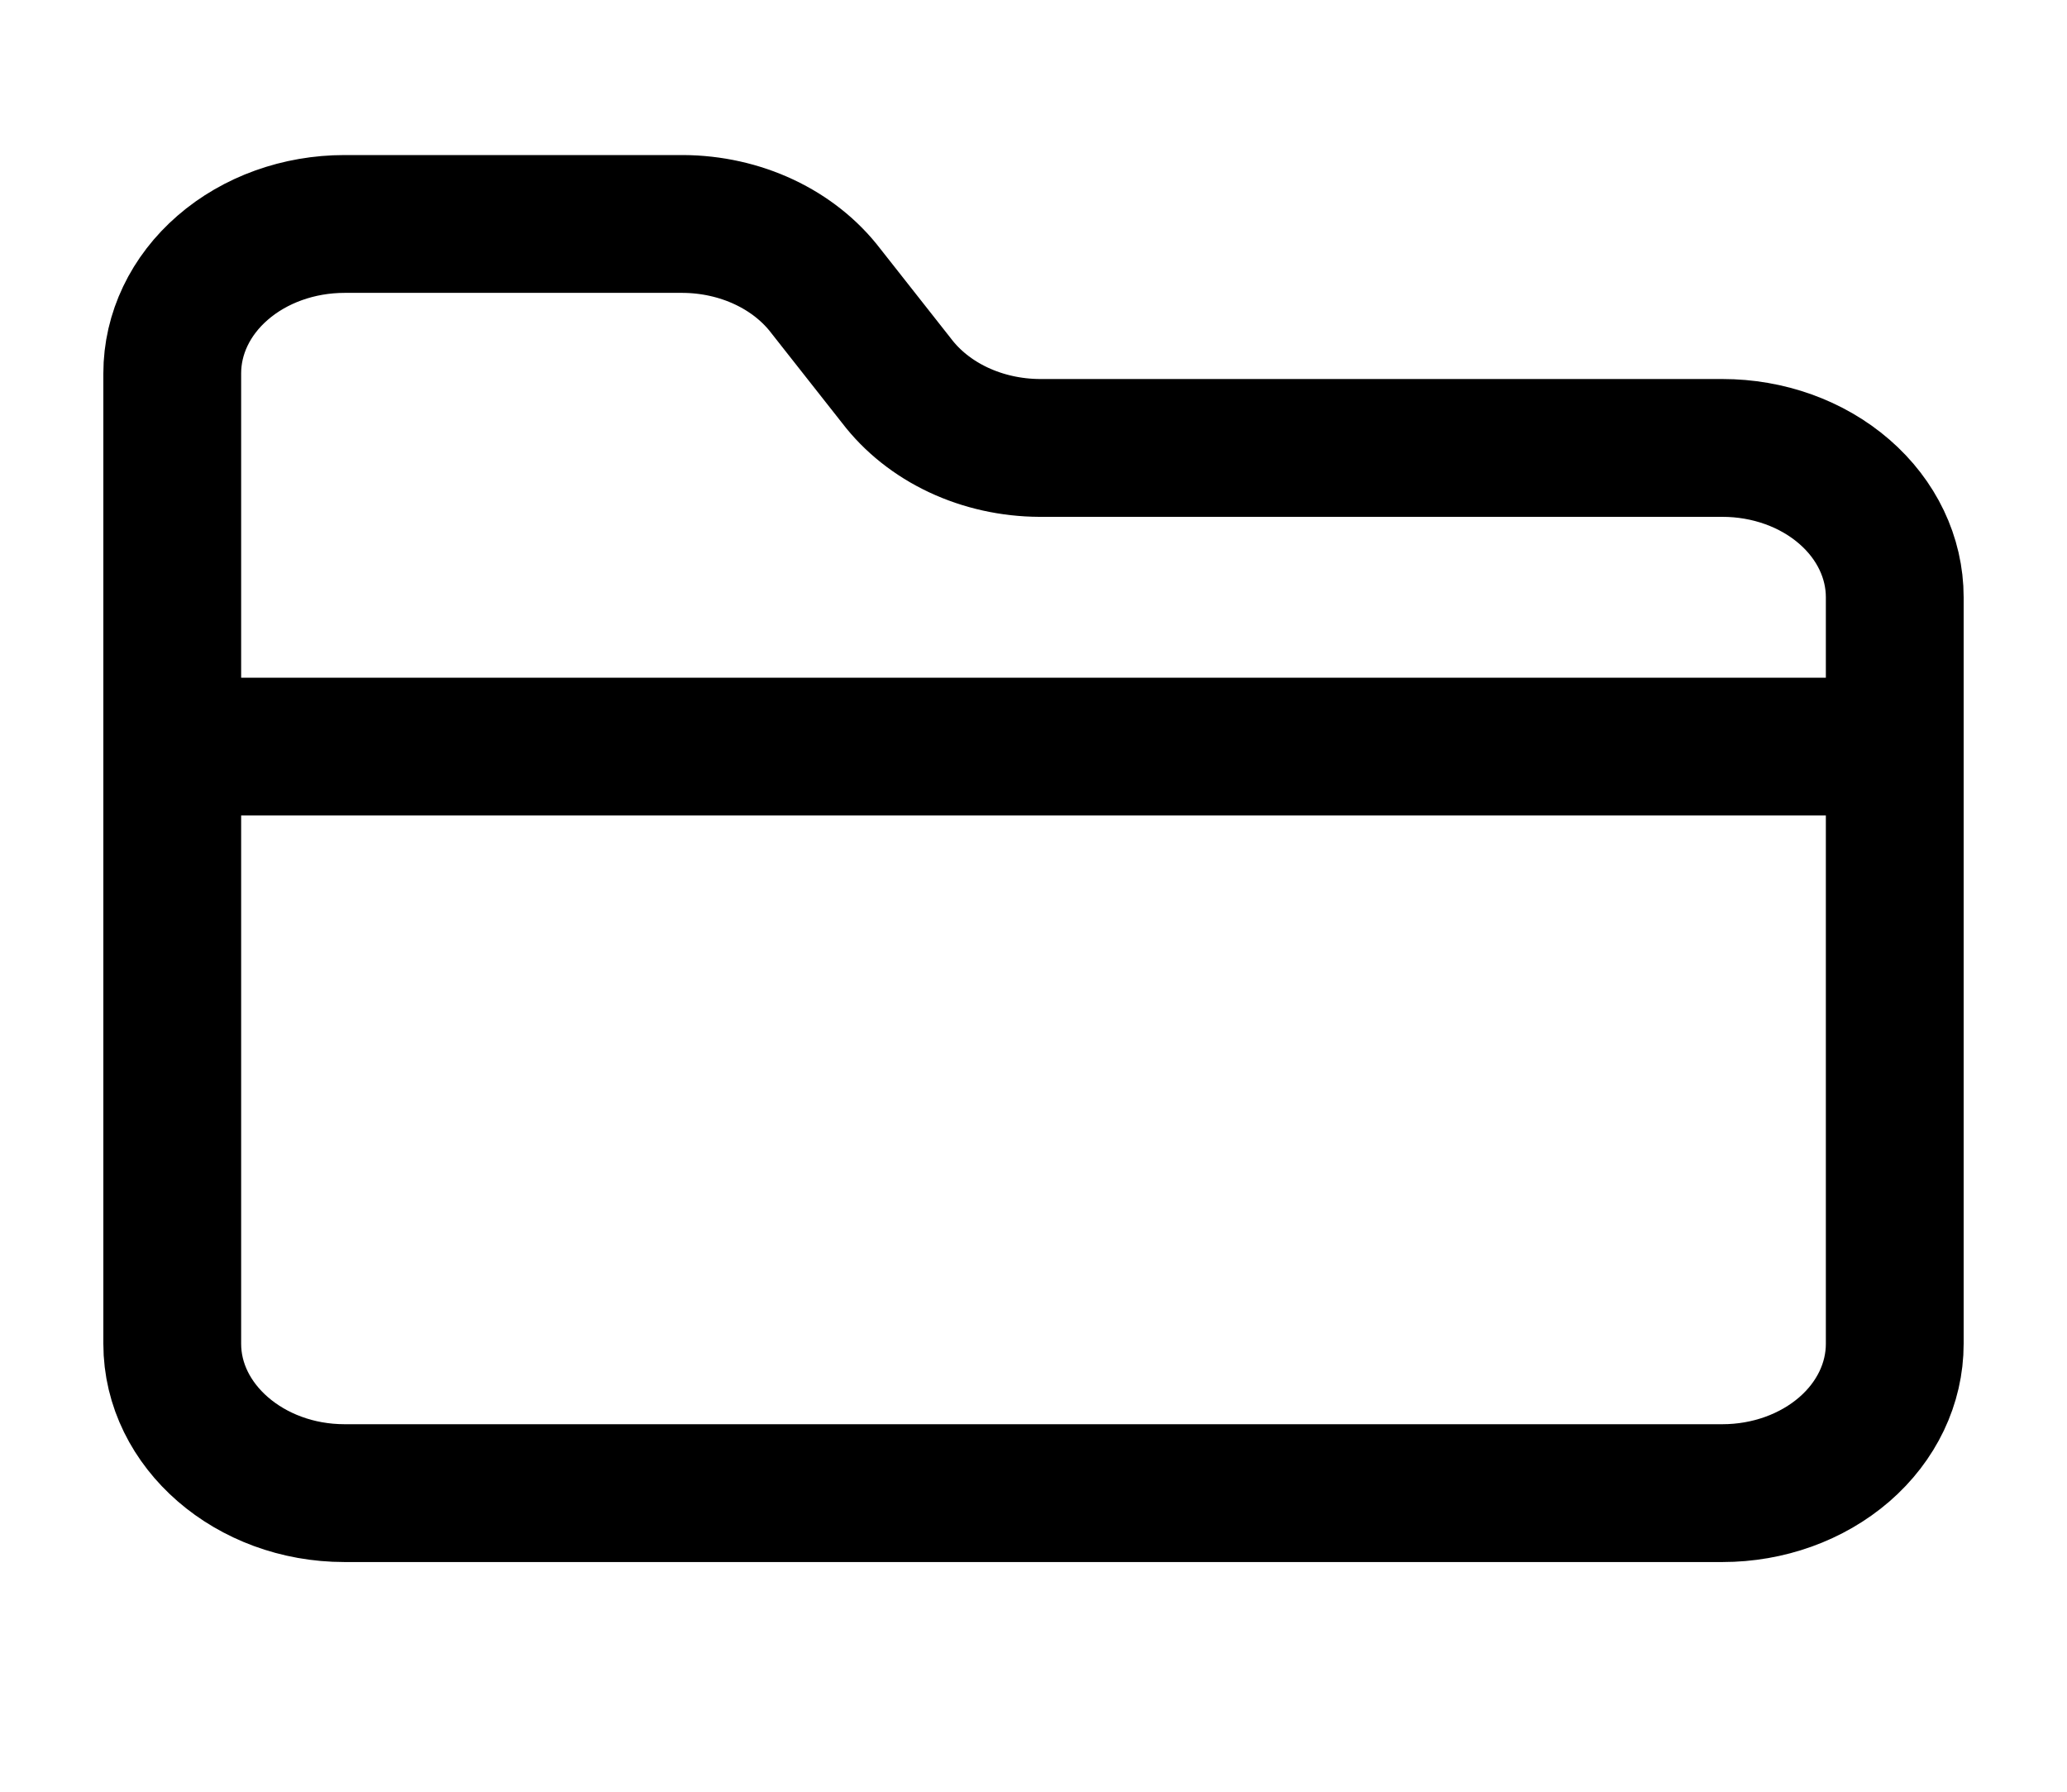
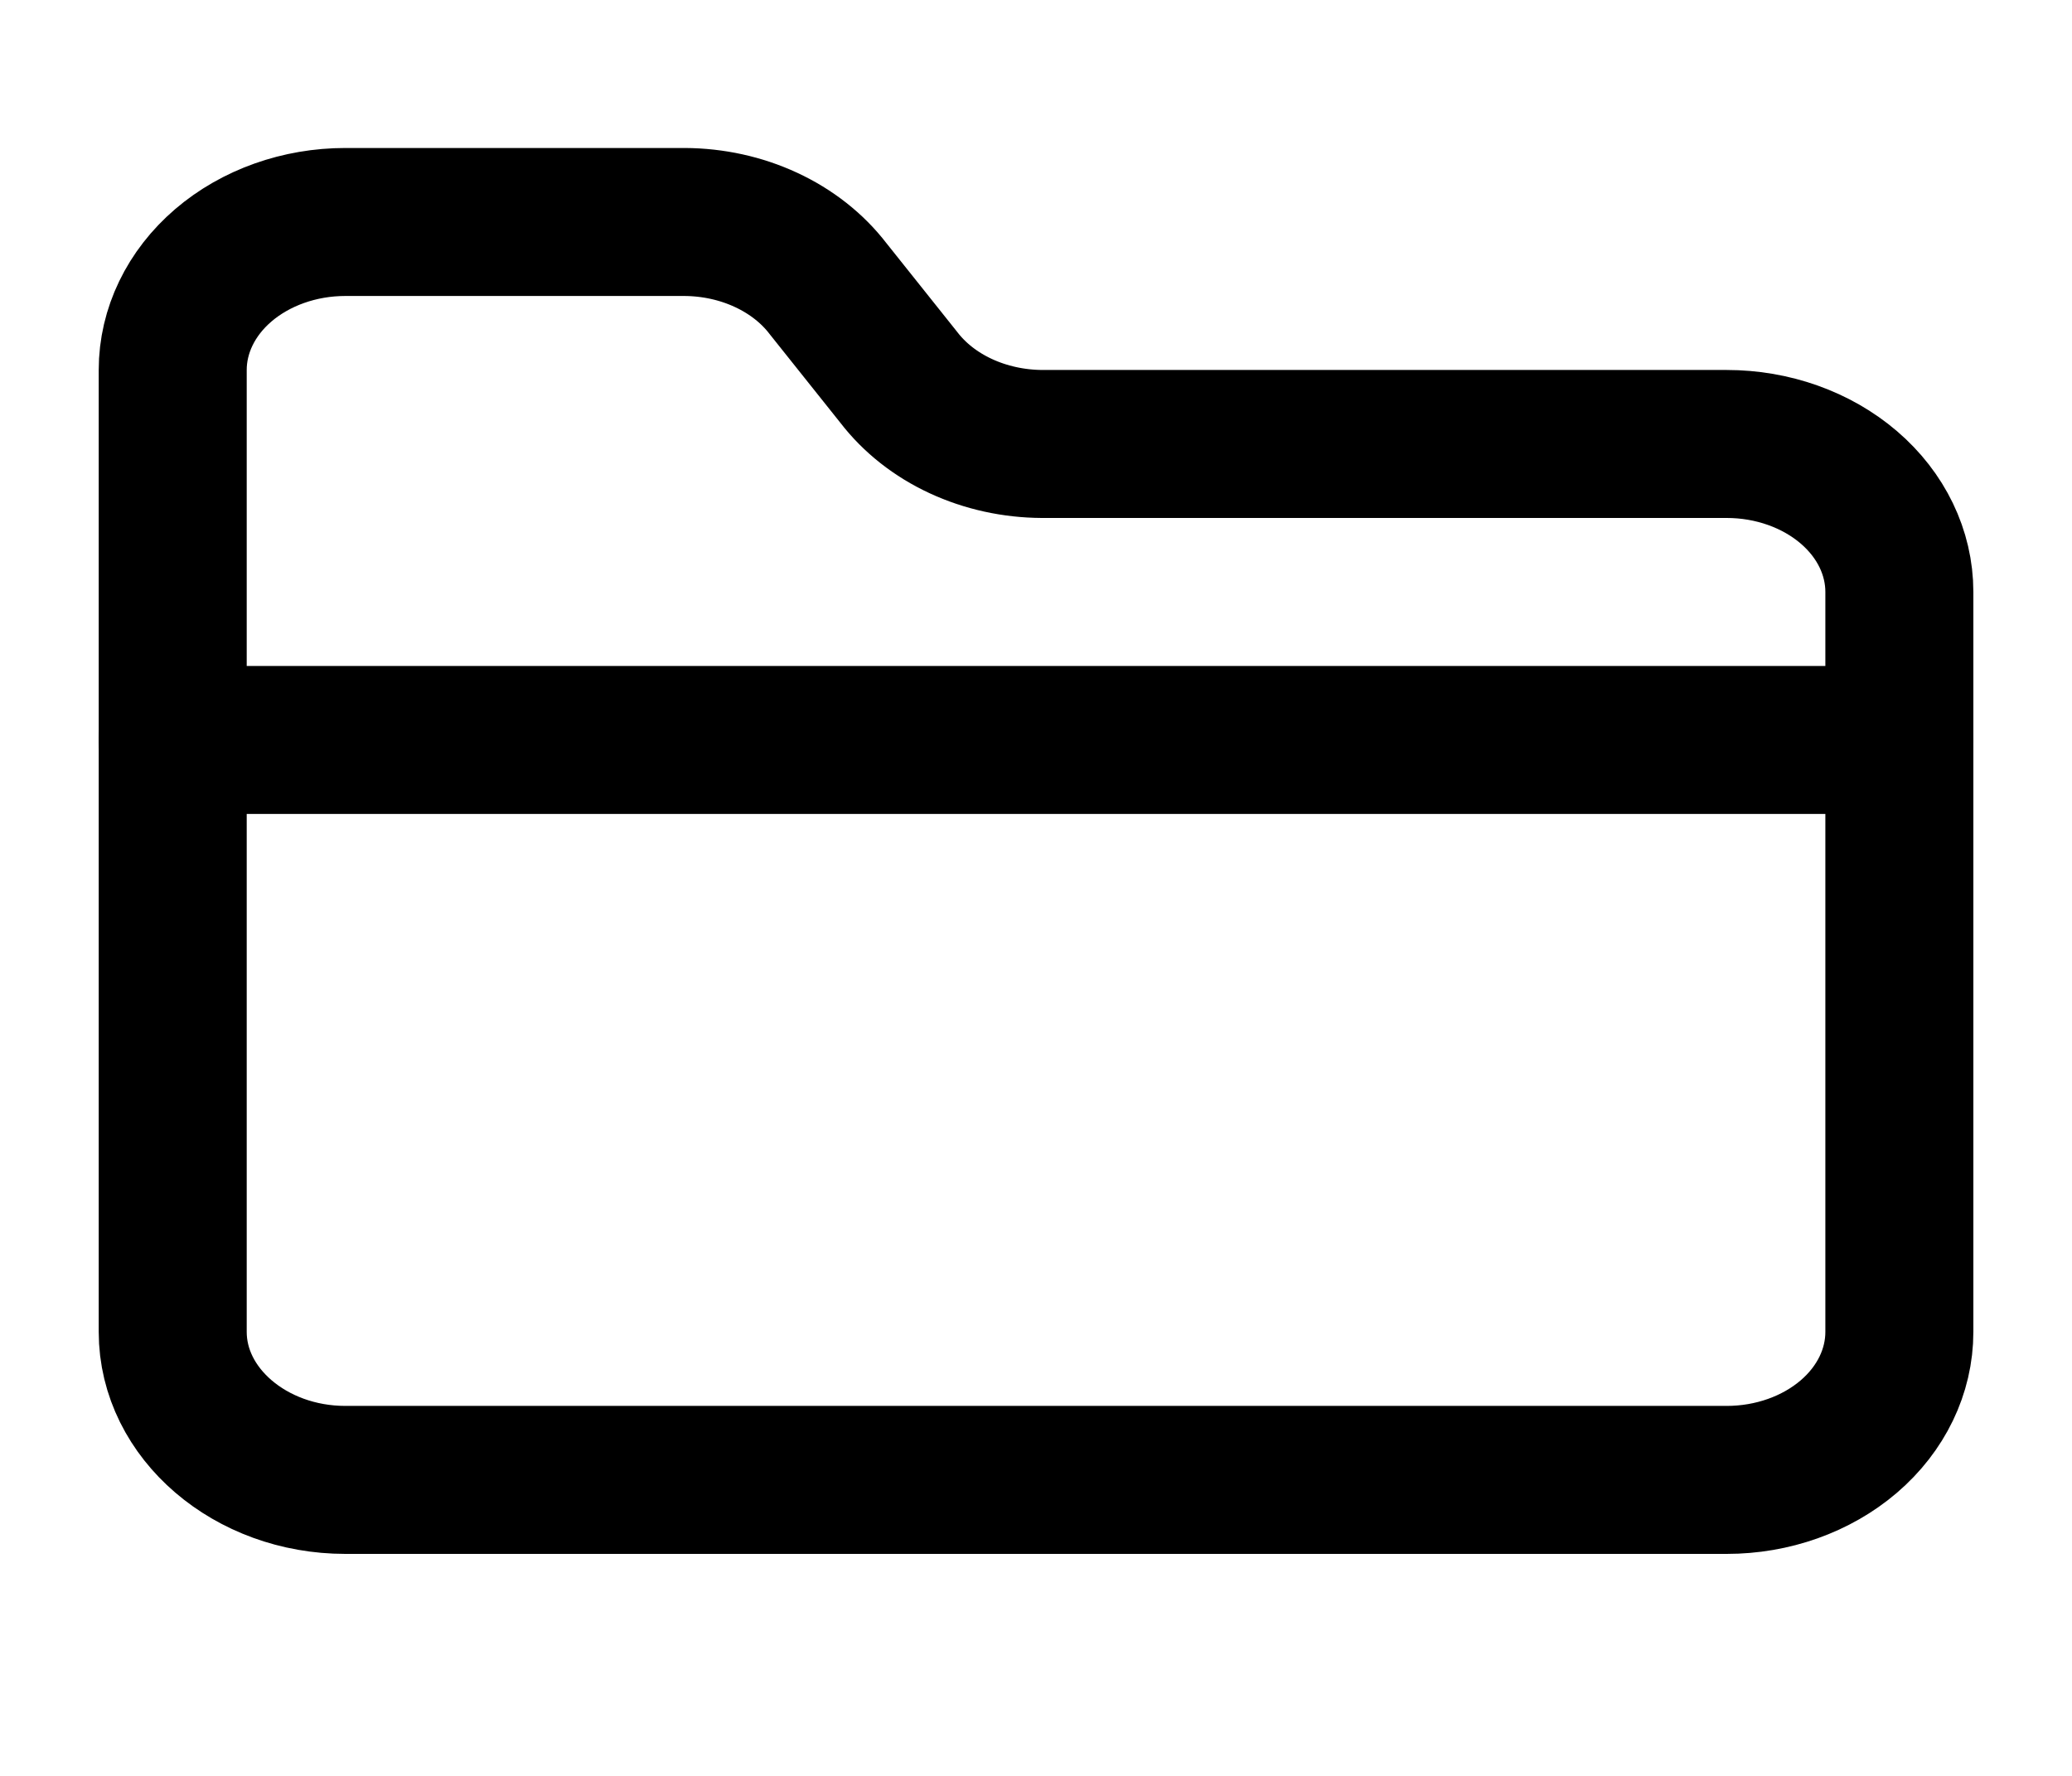
- <svg xmlns="http://www.w3.org/2000/svg" width="30" height="26" viewBox="0 0 30 26" fill="none">
-   <path d="M5 21.667H25C25.663 21.667 26.299 21.438 26.768 21.032C27.237 20.626 27.5 20.075 27.5 19.5V8.667C27.5 8.092 27.237 7.541 26.768 7.135C26.299 6.728 25.663 6.5 25 6.5H15.088C14.676 6.498 14.271 6.408 13.909 6.238C13.547 6.068 13.239 5.823 13.012 5.525L11.988 4.225C11.761 3.927 11.453 3.682 11.091 3.512C10.729 3.342 10.324 3.252 9.912 3.25H5C4.337 3.25 3.701 3.478 3.232 3.885C2.763 4.291 2.5 4.842 2.5 5.417V19.5C2.5 20.692 3.625 21.667 5 21.667Z" stroke="black" stroke-width="2" stroke-linecap="round" stroke-linejoin="round" />
-   <path d="M2.5 10.834H27.5" stroke="black" stroke-width="2" stroke-linecap="round" stroke-linejoin="round" />
+ <svg xmlns="http://www.w3.org/2000/svg" width="28" height="24" viewBox="0 0 28 24" fill="none">
+   <path d="M4.667 20H23.334C23.953 20 24.546 19.789 24.984 19.414C25.422 19.039 25.667 18.53 25.667 18V8C25.667 7.47 25.422 6.961 24.984 6.586C24.546 6.211 23.953 6 23.334 6H14.082C13.698 5.998 13.32 5.915 12.982 5.758C12.644 5.601 12.357 5.375 12.146 5.1L11.189 3.9C10.978 3.625 10.69 3.399 10.352 3.242C10.014 3.085 9.637 3.002 9.252 3H4.667C4.048 3 3.455 3.211 3.017 3.586C2.58 3.961 2.334 4.47 2.334 5V18C2.334 19.1 3.384 20 4.667 20Z" stroke="black" stroke-width="2" stroke-linecap="round" stroke-linejoin="round" />
+   <path d="M2.334 10H25.667" stroke="black" stroke-width="2" stroke-linecap="round" stroke-linejoin="round" />
</svg>
